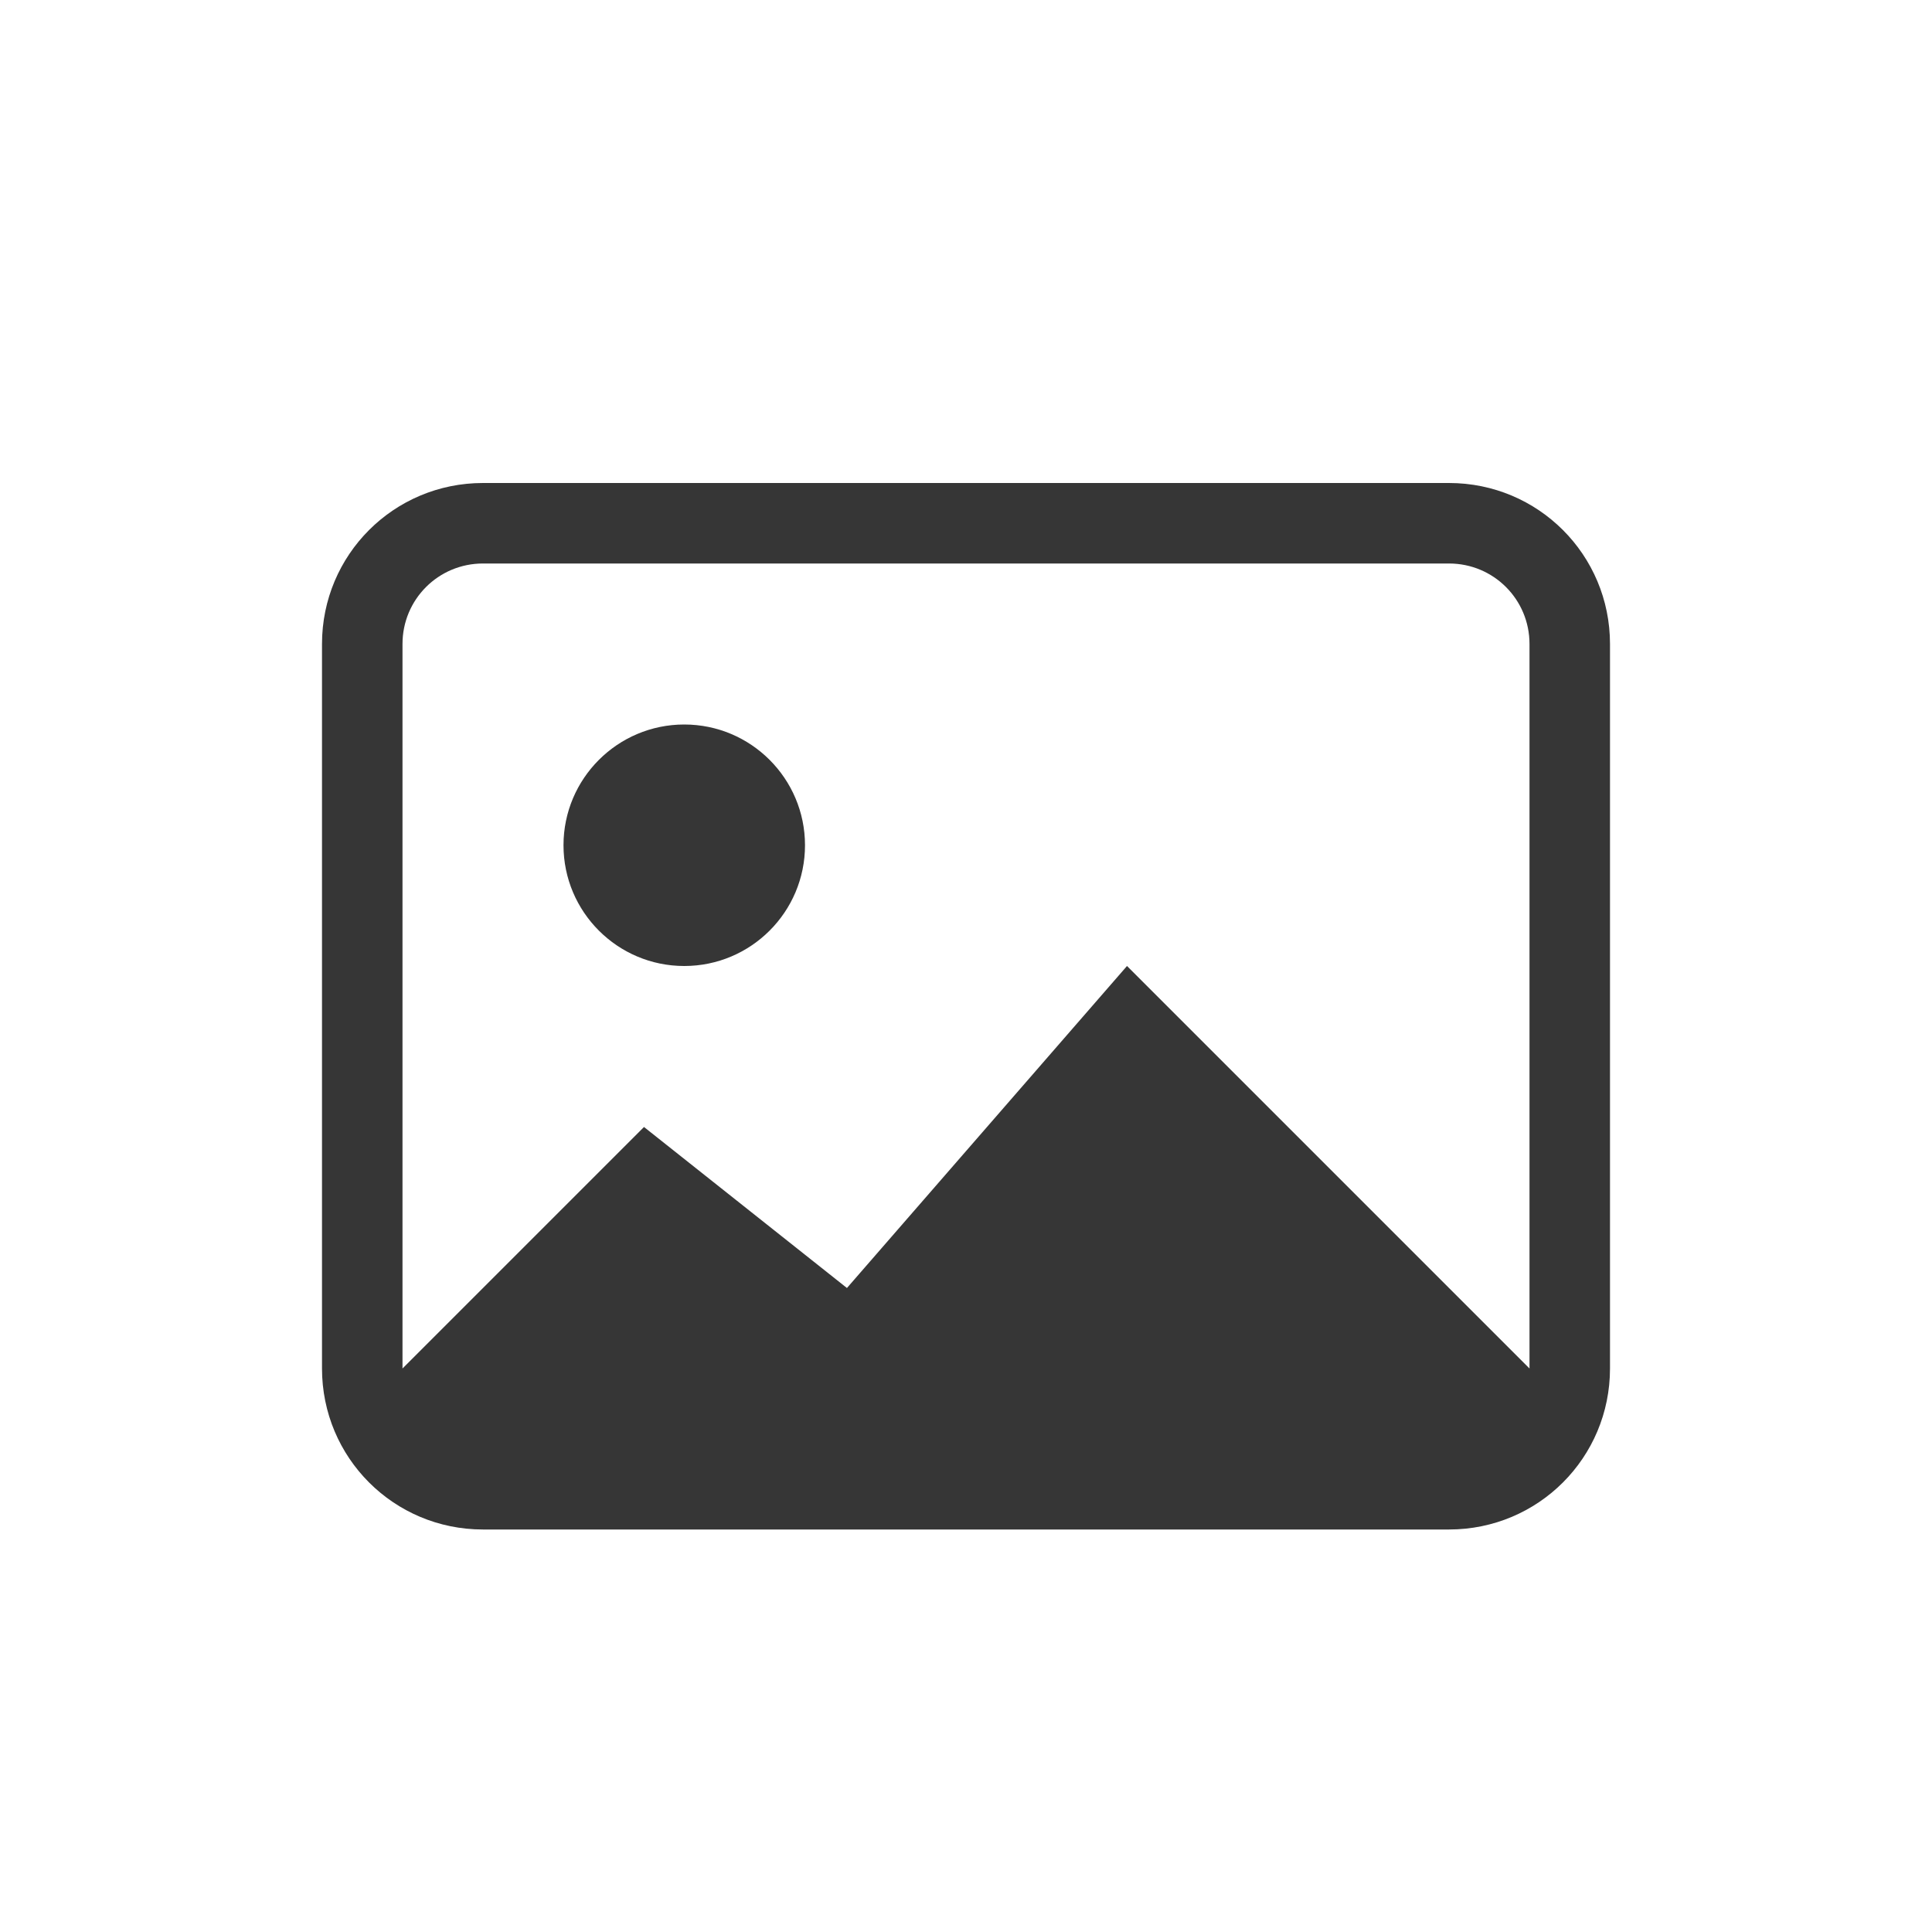
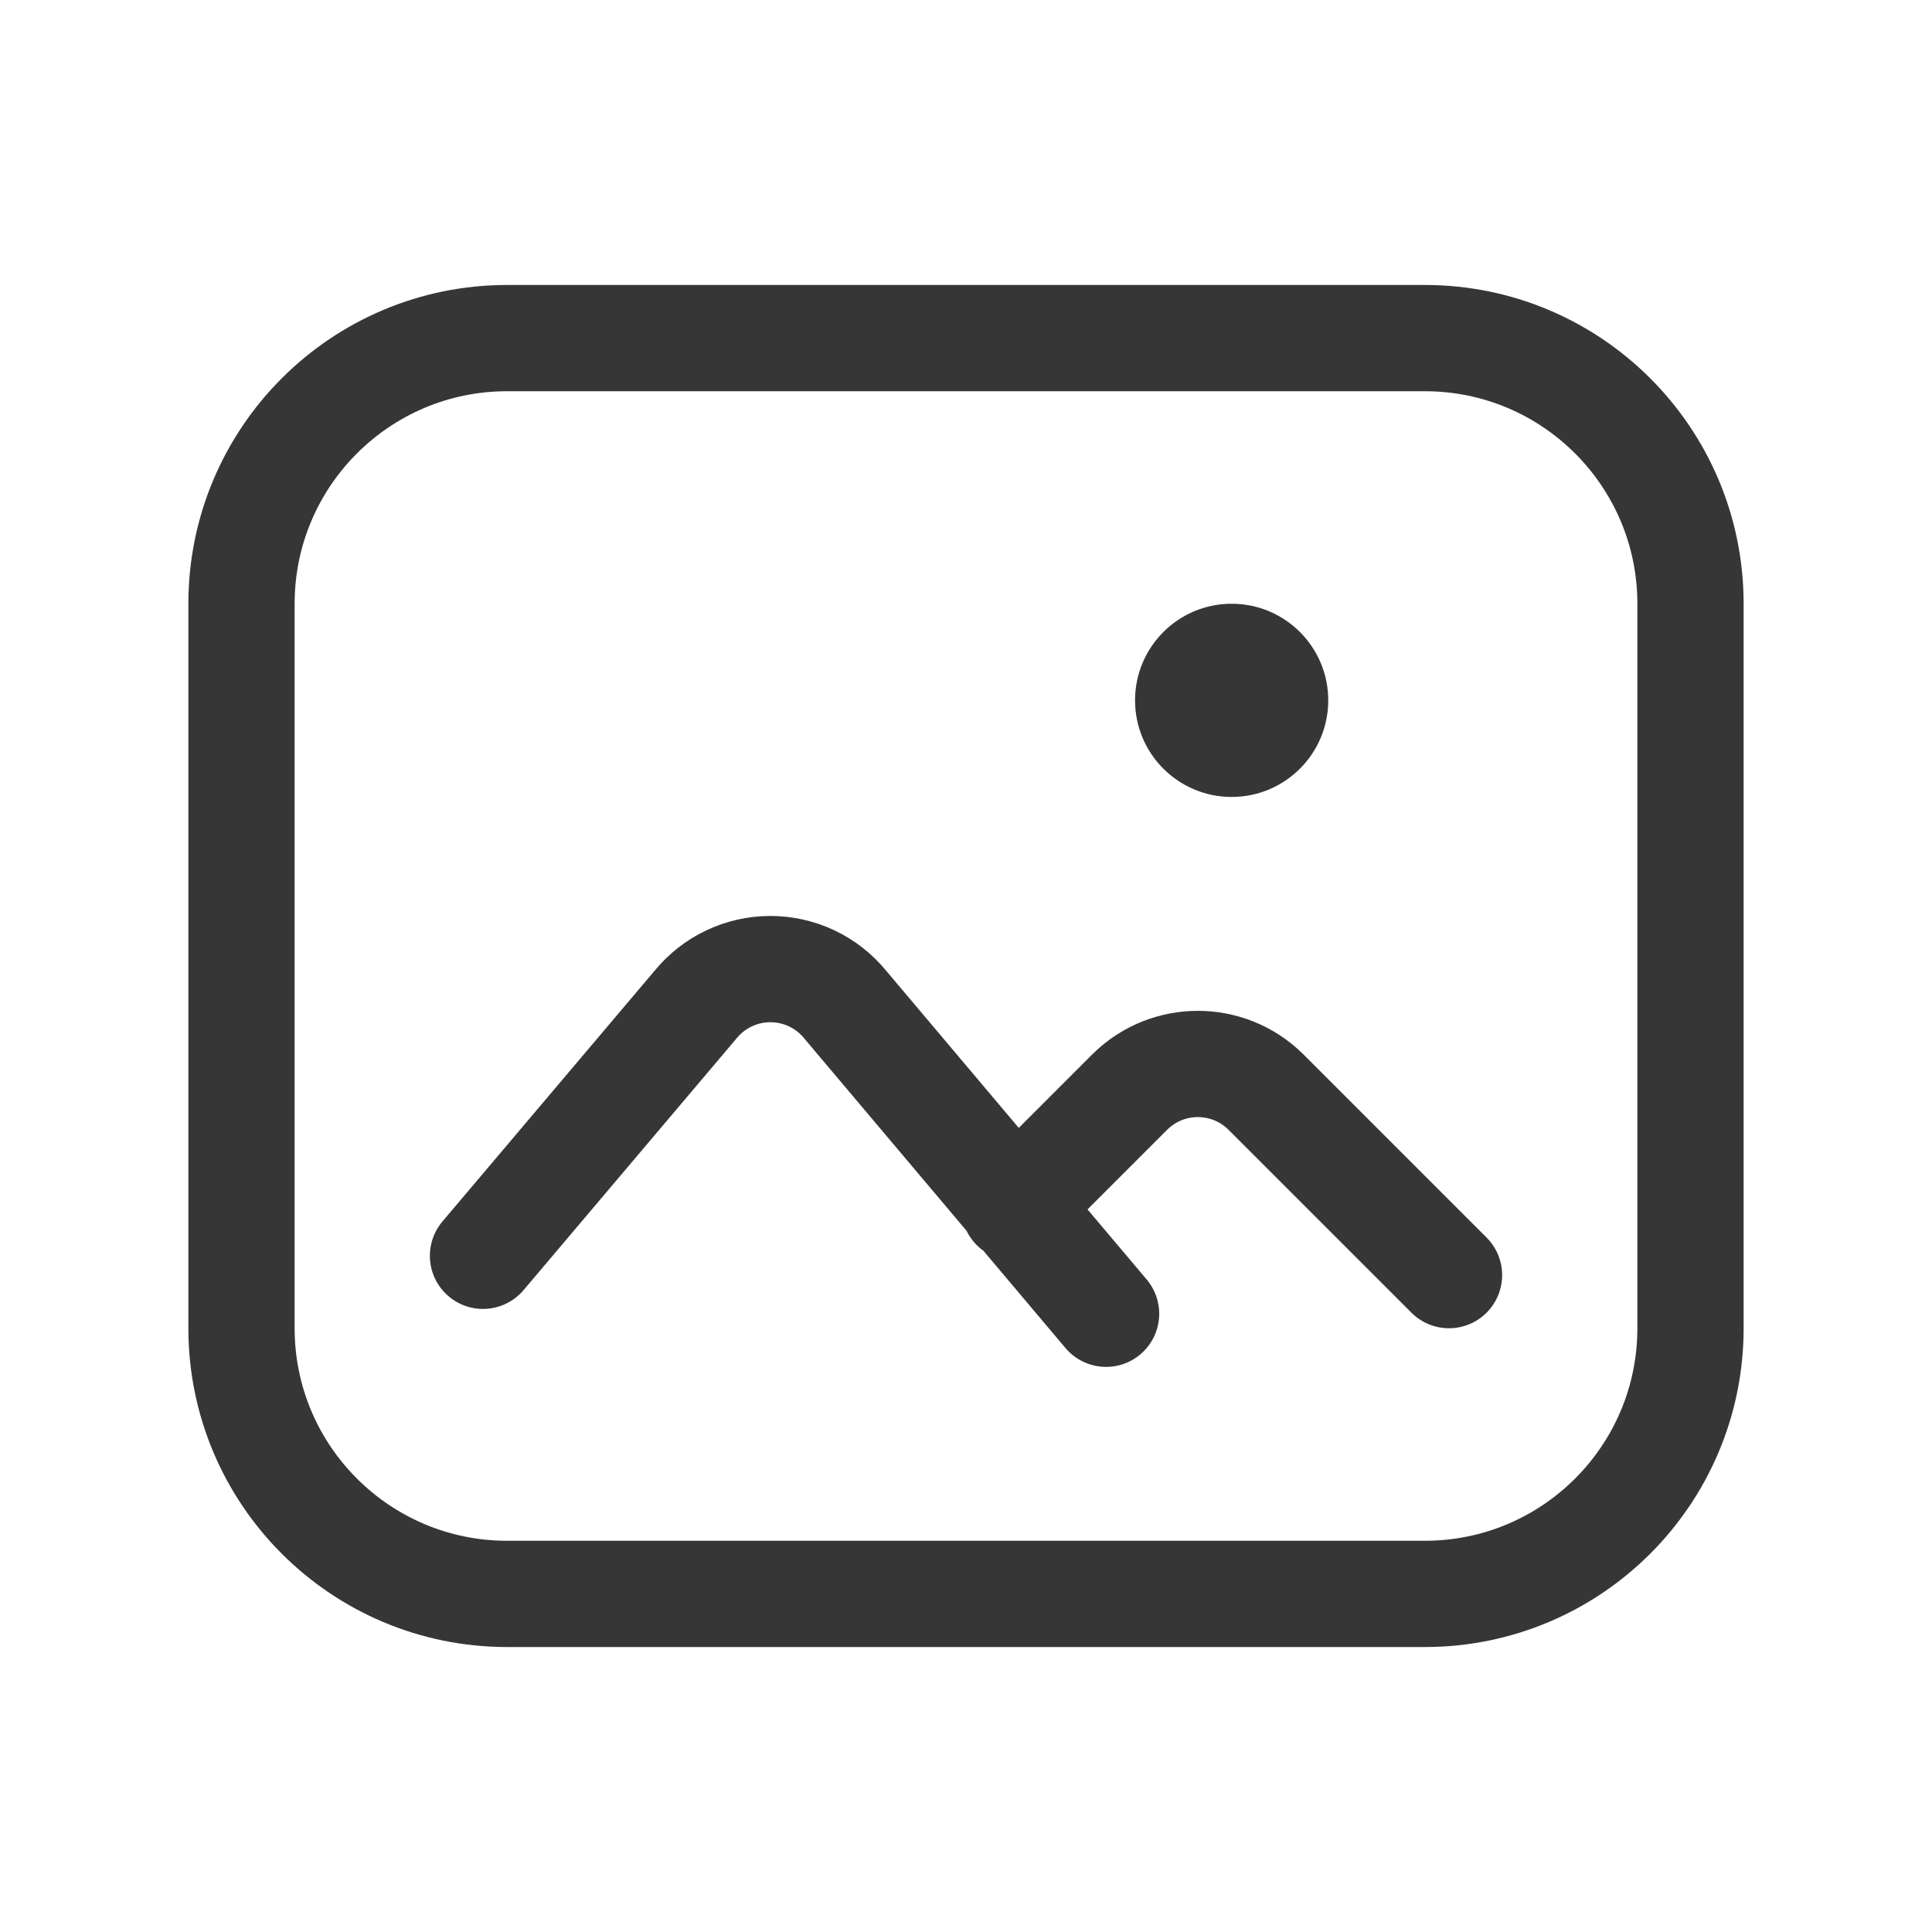
- <svg xmlns="http://www.w3.org/2000/svg" width="24" height="24" version="1.1">
+ <svg xmlns="http://www.w3.org/2000/svg" width="24" height="24" viewBox="0 0 20 20">
  <defs>
-     <style id="current-color-scheme" type="text/css">.ColorScheme-Text { color:#363636; } .ColorScheme-Text { color:#363636; }</style>
+     <style id="current-color-scheme" type="text/css">.ColorScheme-Text { color:#363636; }</style>
  </defs>
-   <path class="ColorScheme-Text" d="m6 6c-1.108 0-2 0.892-2 2v9c0 1.108 0.892 2 2 2h12c1.108 0 2-0.892 2-2v-9c0-1.108-0.892-2-2-2zm0 1h12c0.554 0 1 0.446 1 1v9l-5-5-3.479 4-2.521-2-3 3v-9c0-0.554 0.446-1 1-1zm2.5 2c-0.828 0-1.5 0.672-1.5 1.5s0.672 1.5 1.5 1.5 1.5-0.672 1.5-1.5-0.672-1.5-1.5-1.5z" fill="currentColor" />
+   <g class="ColorScheme-Text" fill="none" stroke="currentColor" stroke-width="1.1" stroke-linecap="round" stroke-linejoin="round">
+     <rect x="2.5" y="3.5" width="15" height="13" rx="2.75" />
+     <circle cx="12.75" cy="7.25" r="1" fill="currentColor" stroke="none" />
+     <path d="m5 13 2.2-2.6a1 1 0 0 1 1.55 0l2.7 3.2M10.5 12.5l1.2-1.2a1 1 0 0 1 1.4 0L15 13.2" />
+   </g>
</svg>
